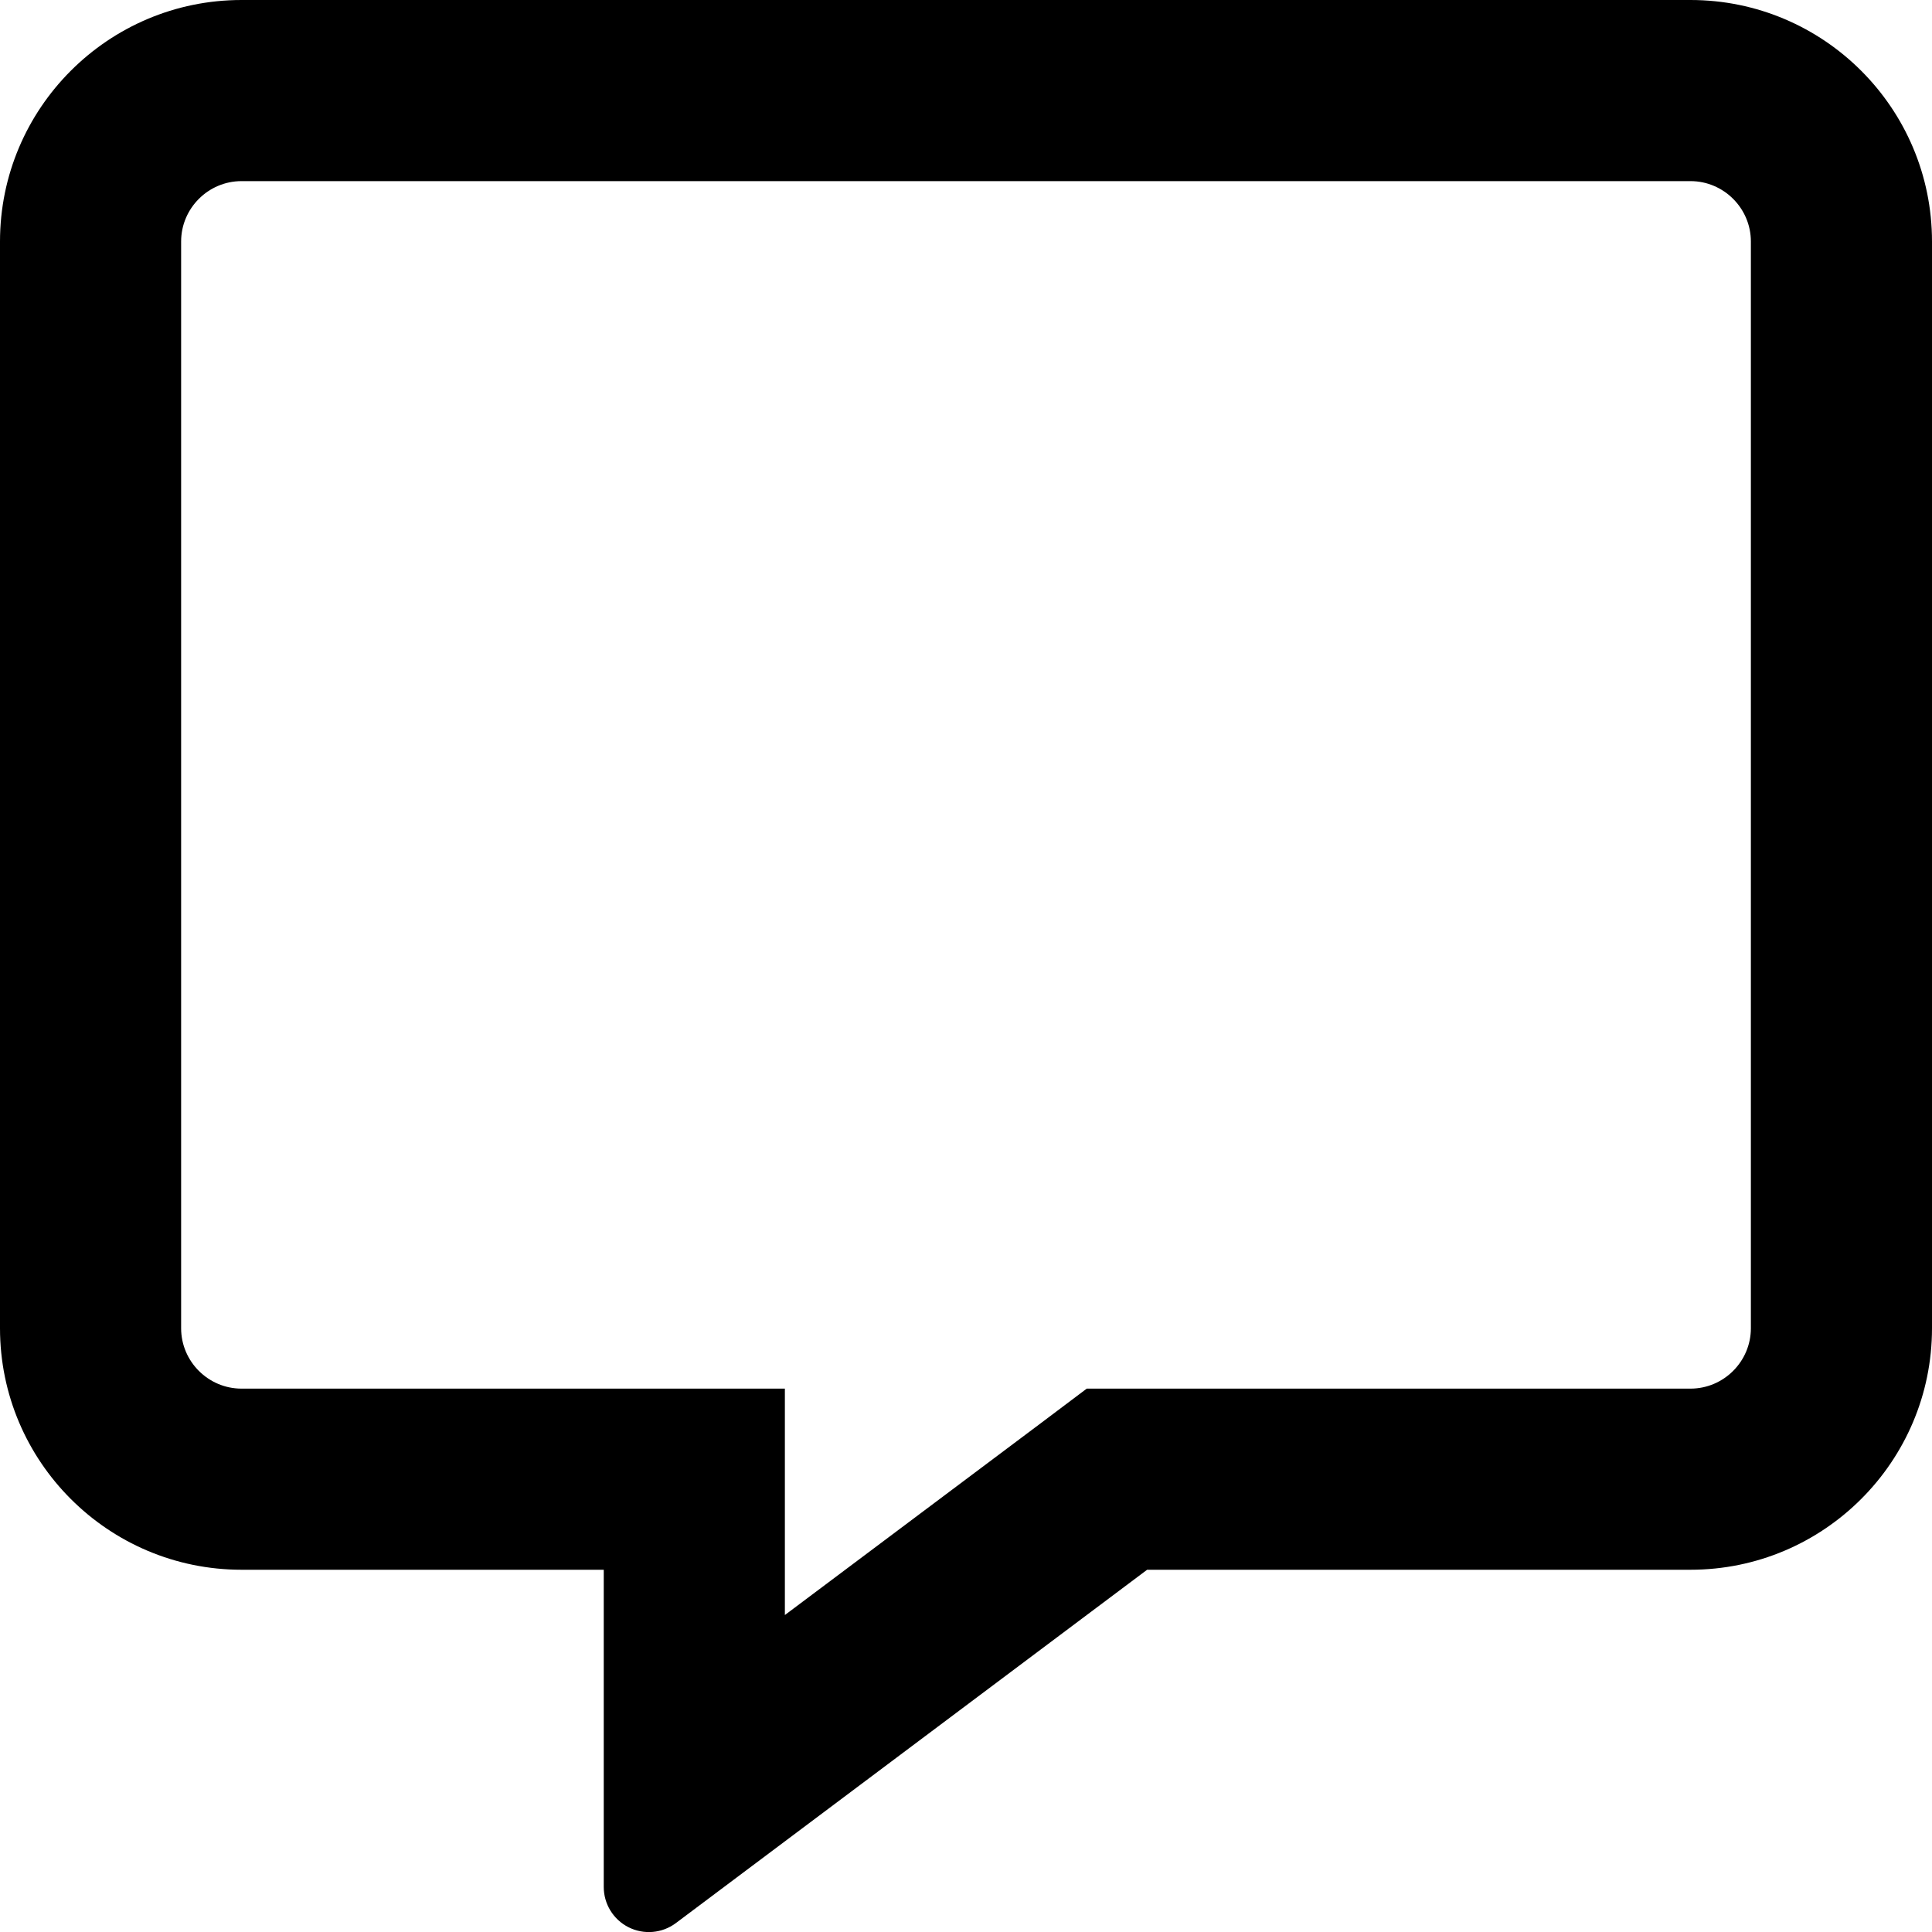
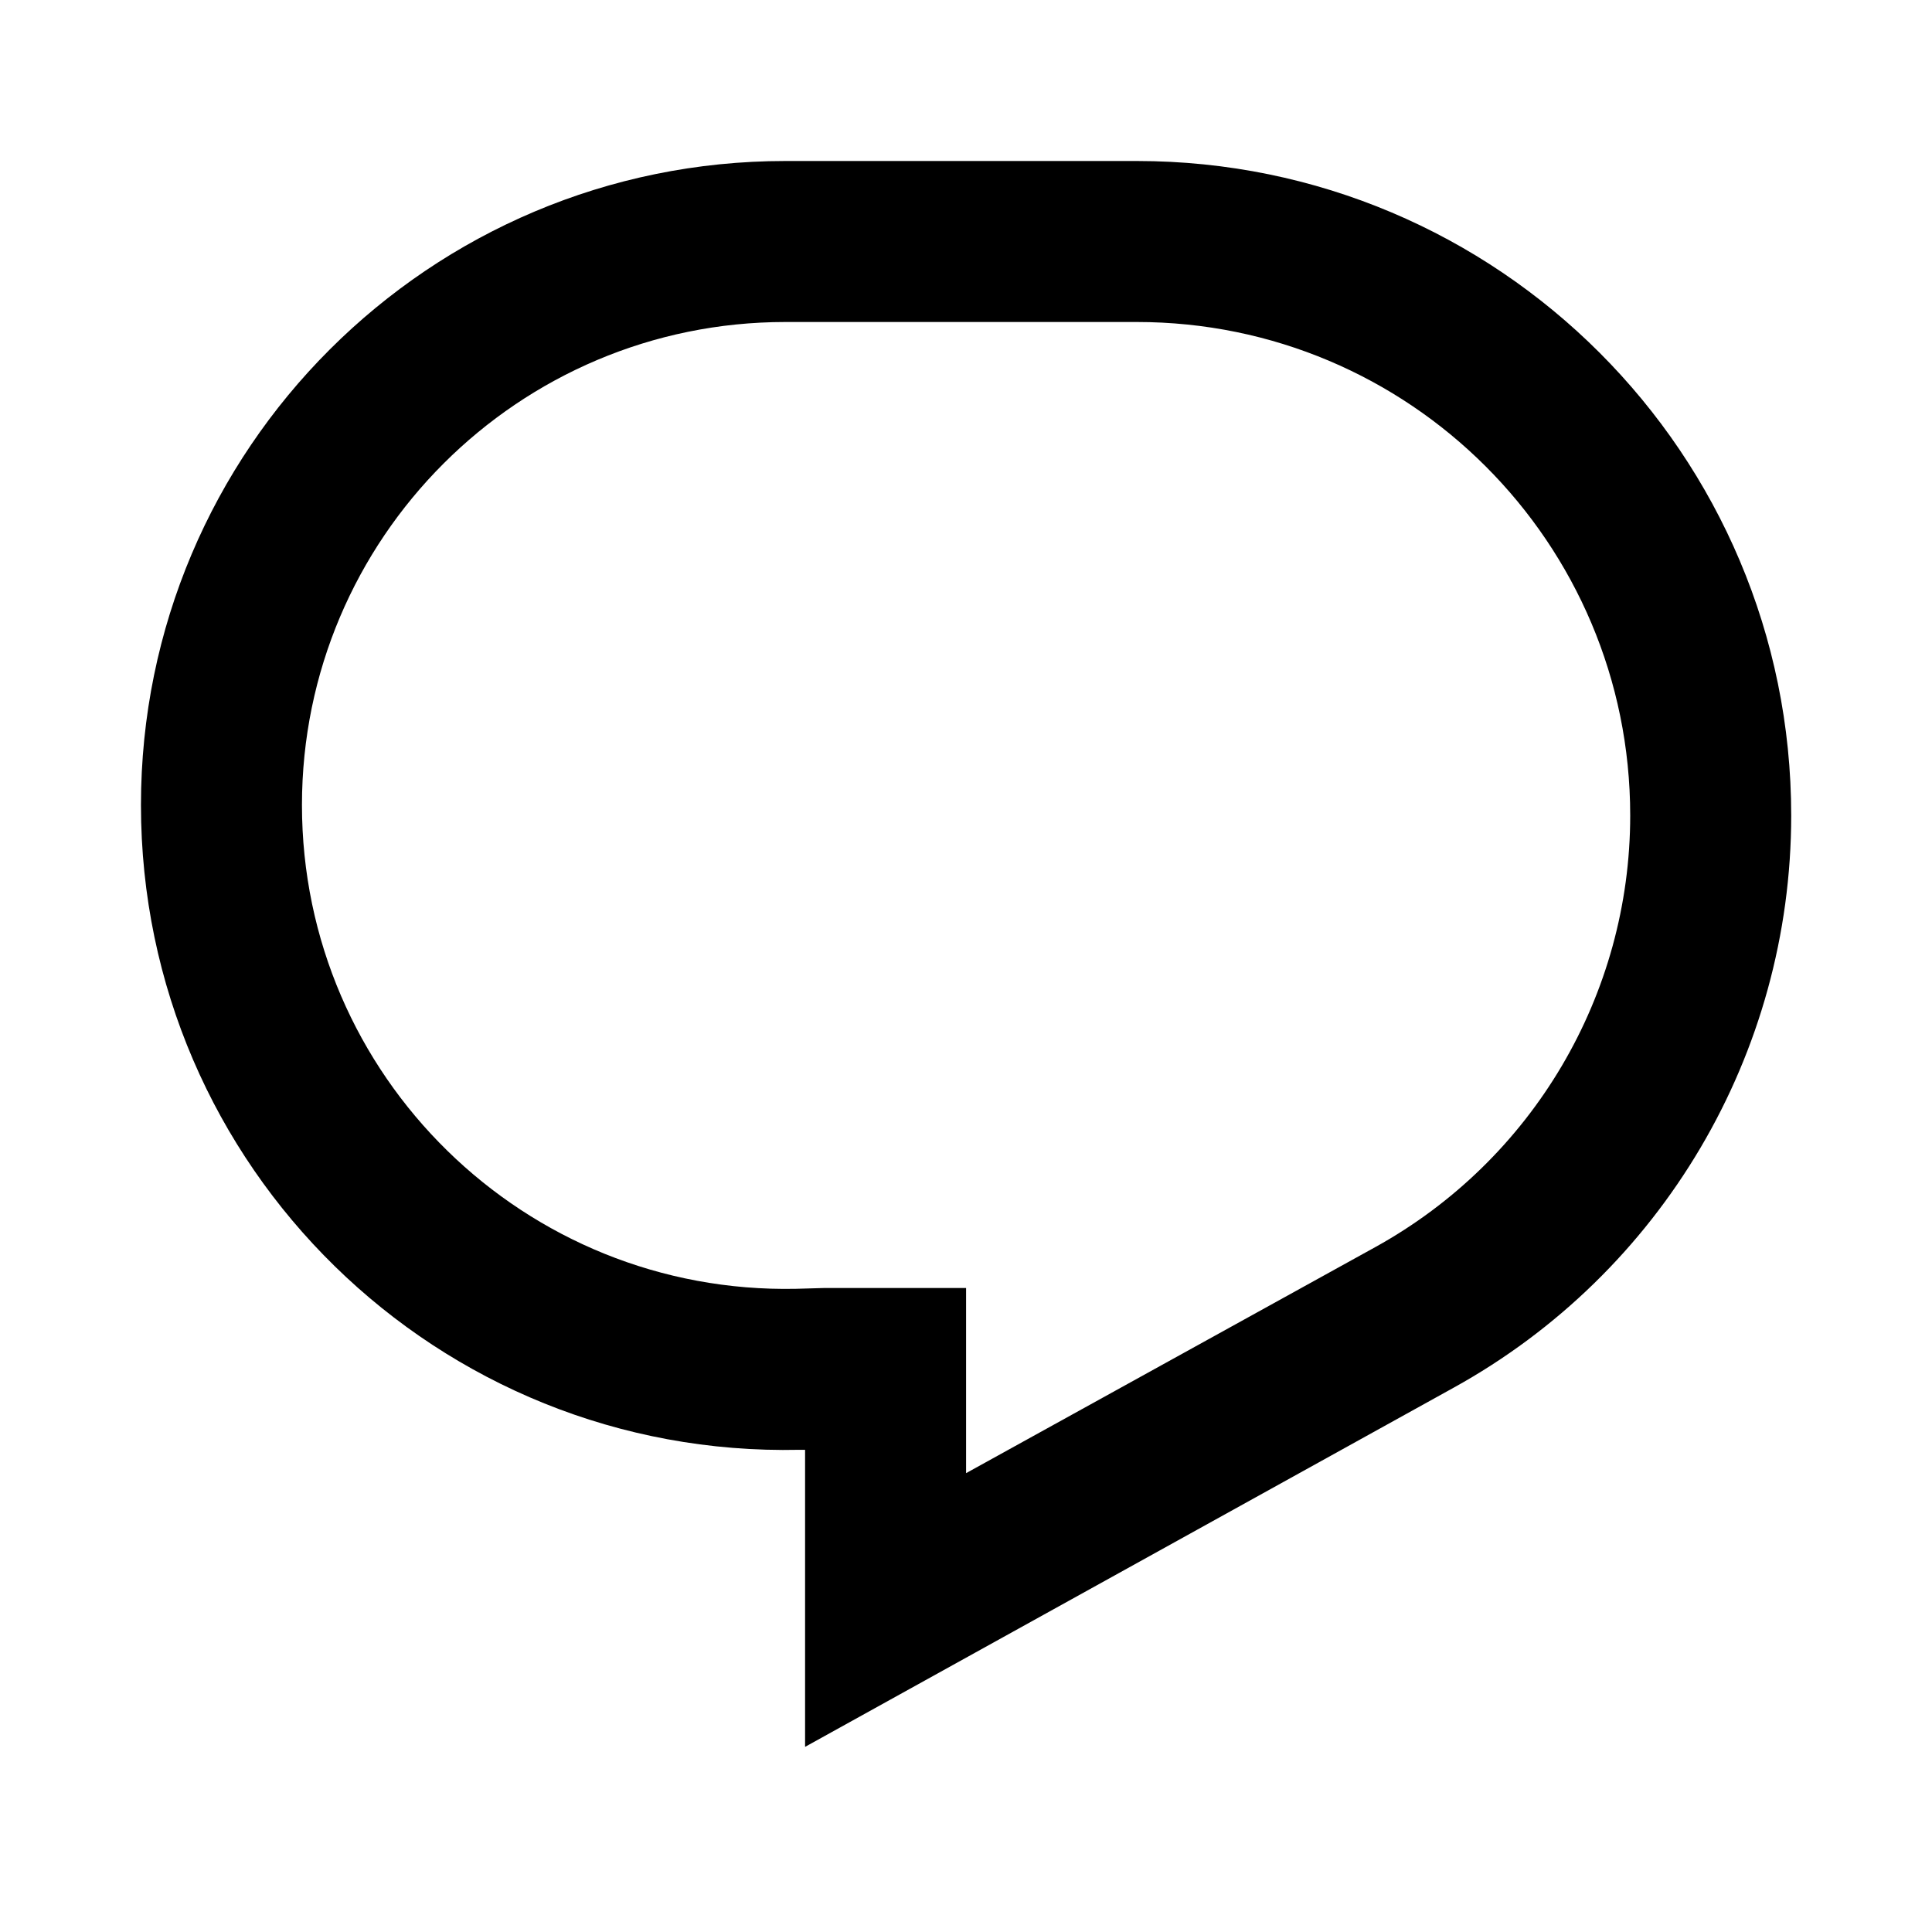
- <svg xmlns="http://www.w3.org/2000/svg" width="32" height="32">
-   <path style="currentColor" d="M28 0H4C1.793 0 0 1.793 0 4v18c0 2.207 1.793 4 4 4h6v5.25a.747.747 0 0 0 1.195.602L19 26h9c2.207 0 4-1.793 4-4V4c0-2.207-1.793-4-4-4Zm1 22c0 .55-.45 1-1 1H18l-.8.602L13 26.75V23H4c-.55 0-1-.45-1-1V4c0-.55.45-1 1-1h24c.55 0 1 .45 1 1Zm0 0" />
+ <svg viewBox="0 0 24 24" aria-hidden="true" height="32px" width="32px">
+   <g>
+     <path d="M1.751 10c0-4.42 3.584-8 8.005-8h4.366c4.49 0 8.129 3.64 8.129 8.13 0 2.96-1.607 5.68-4.196 7.11l-8.054 4.46v-3.69h-.067c-4.49.1-8.183-3.51-8.183-8.01zm8.005-6c-3.317 0-6.005 2.69-6.005 6 0 3.37 2.77 6.08 6.138 6.01l.351-.01h1.761v2.3l5.087-2.81c1.951-1.08 3.163-3.13 3.163-5.36 0-3.39-2.744-6.13-6.129-6.13H9.756z" />
+   </g>
</svg>
